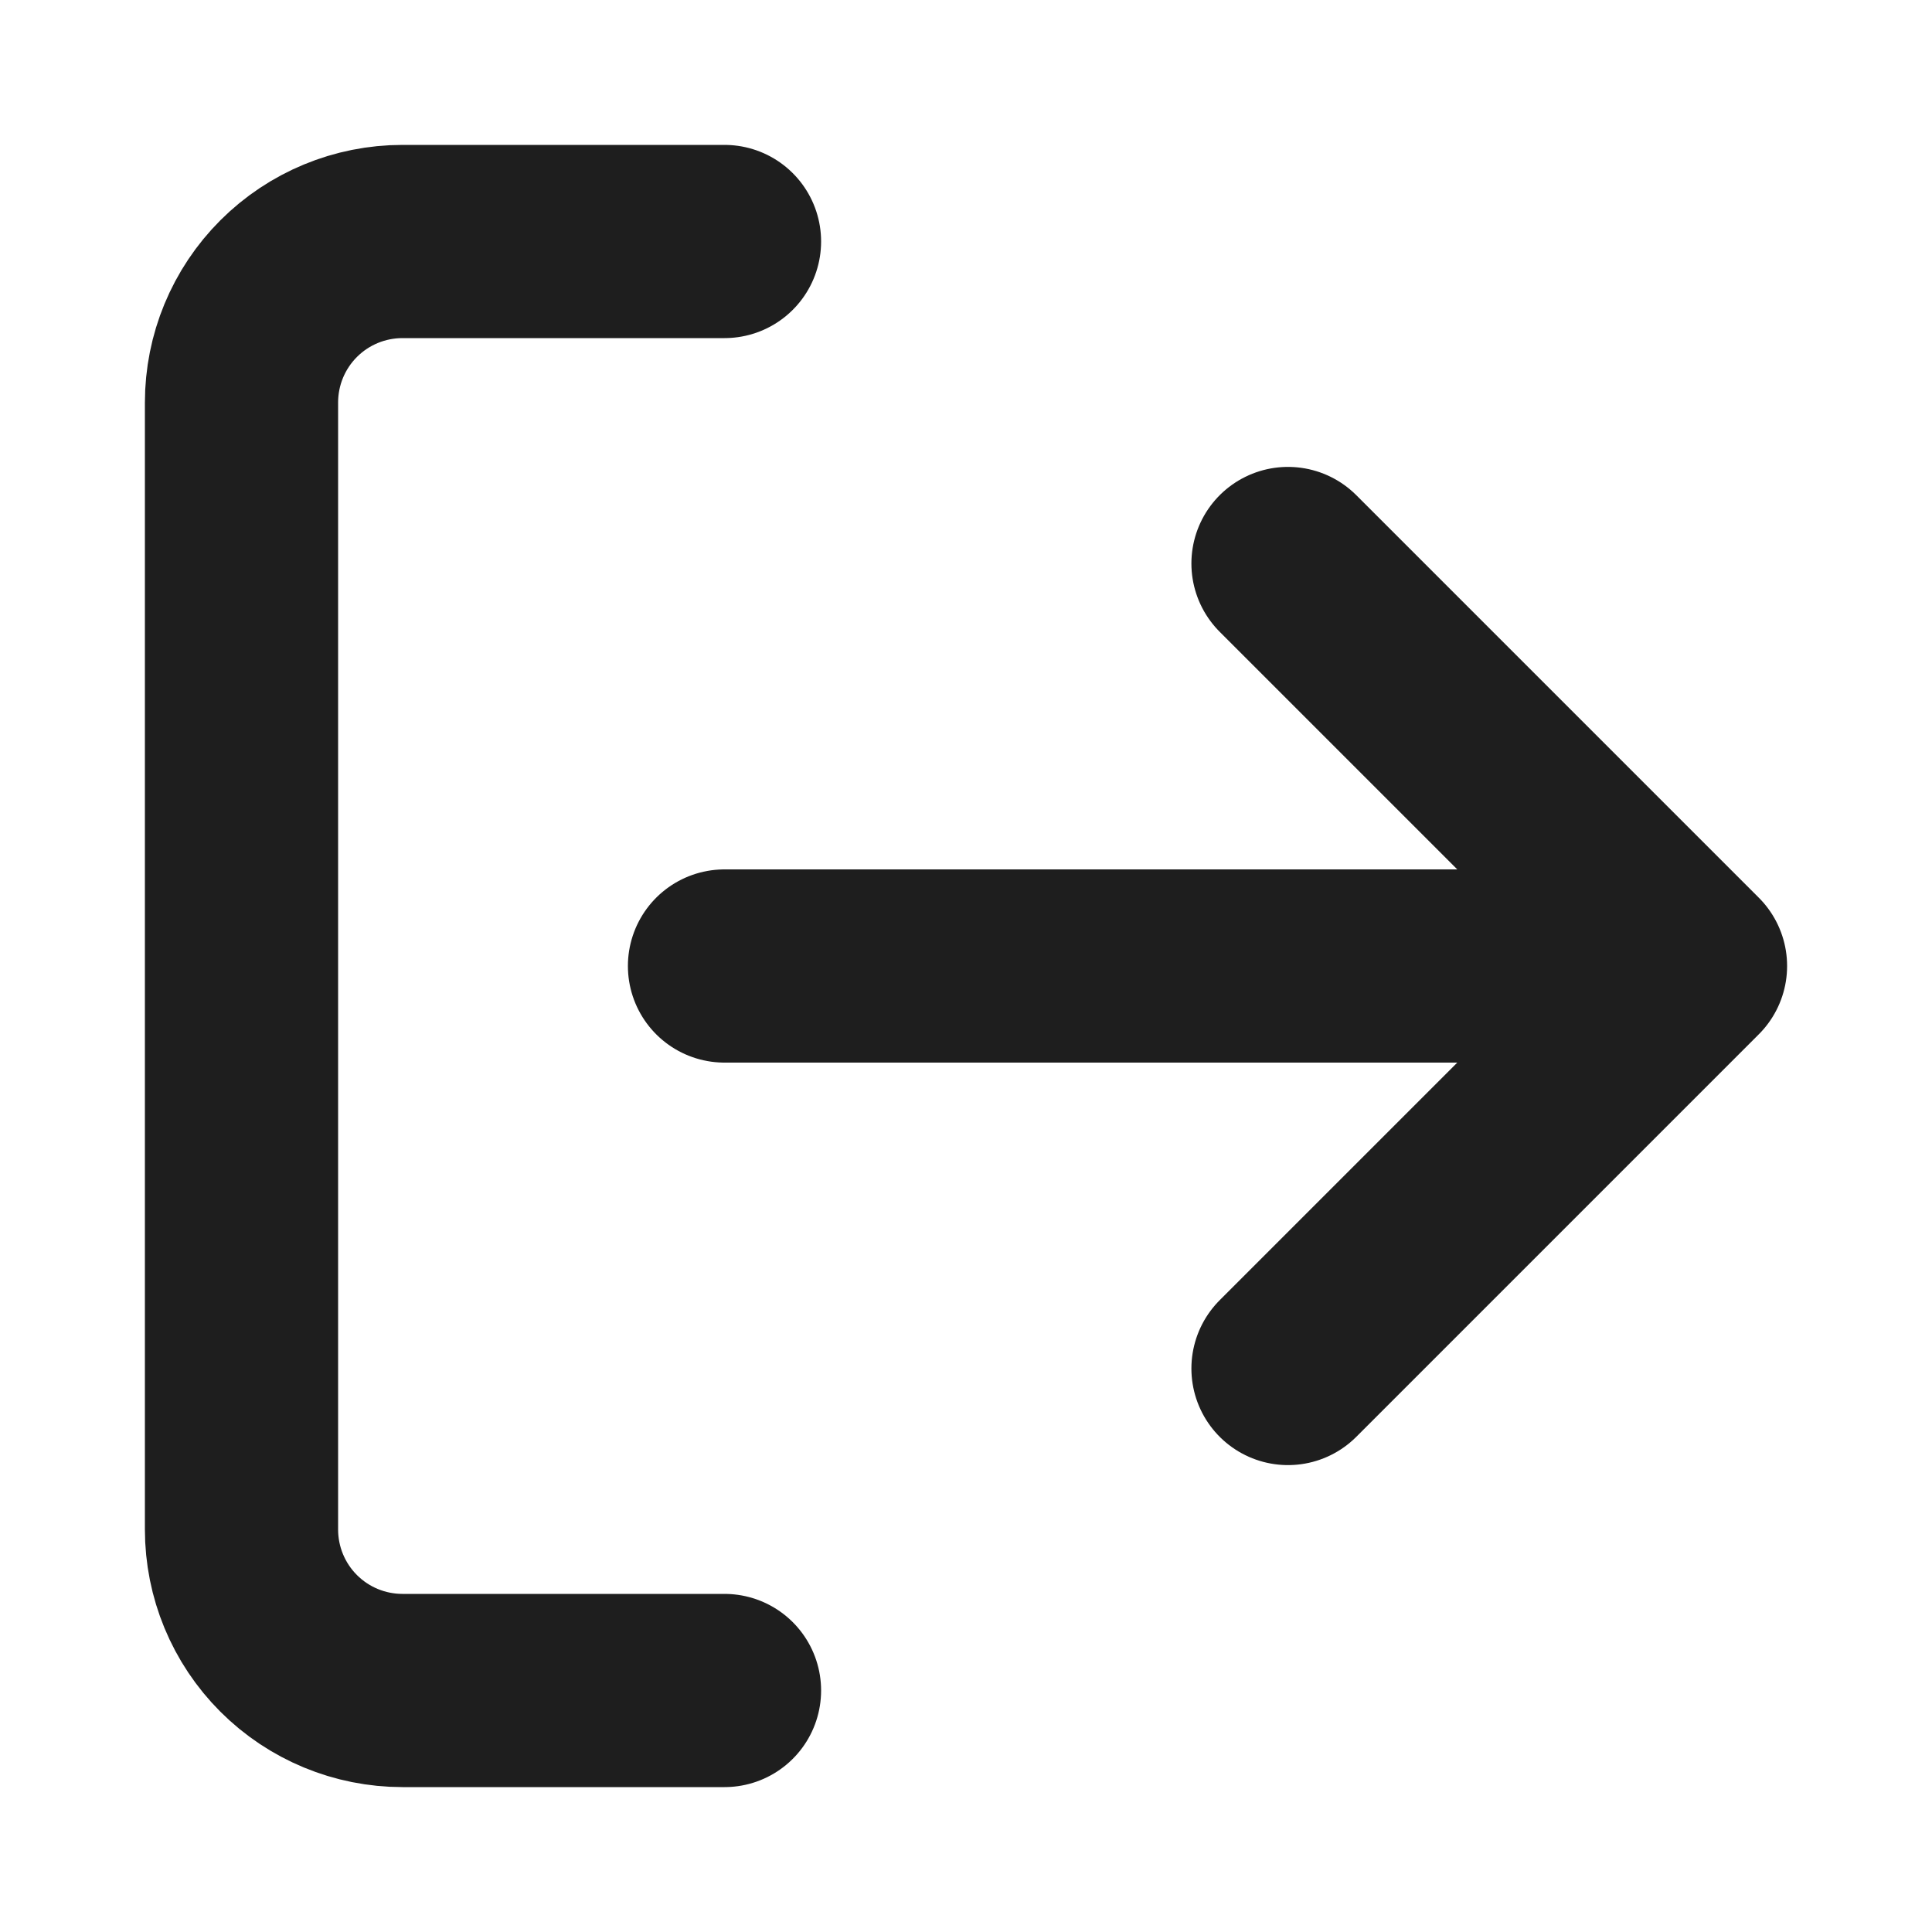
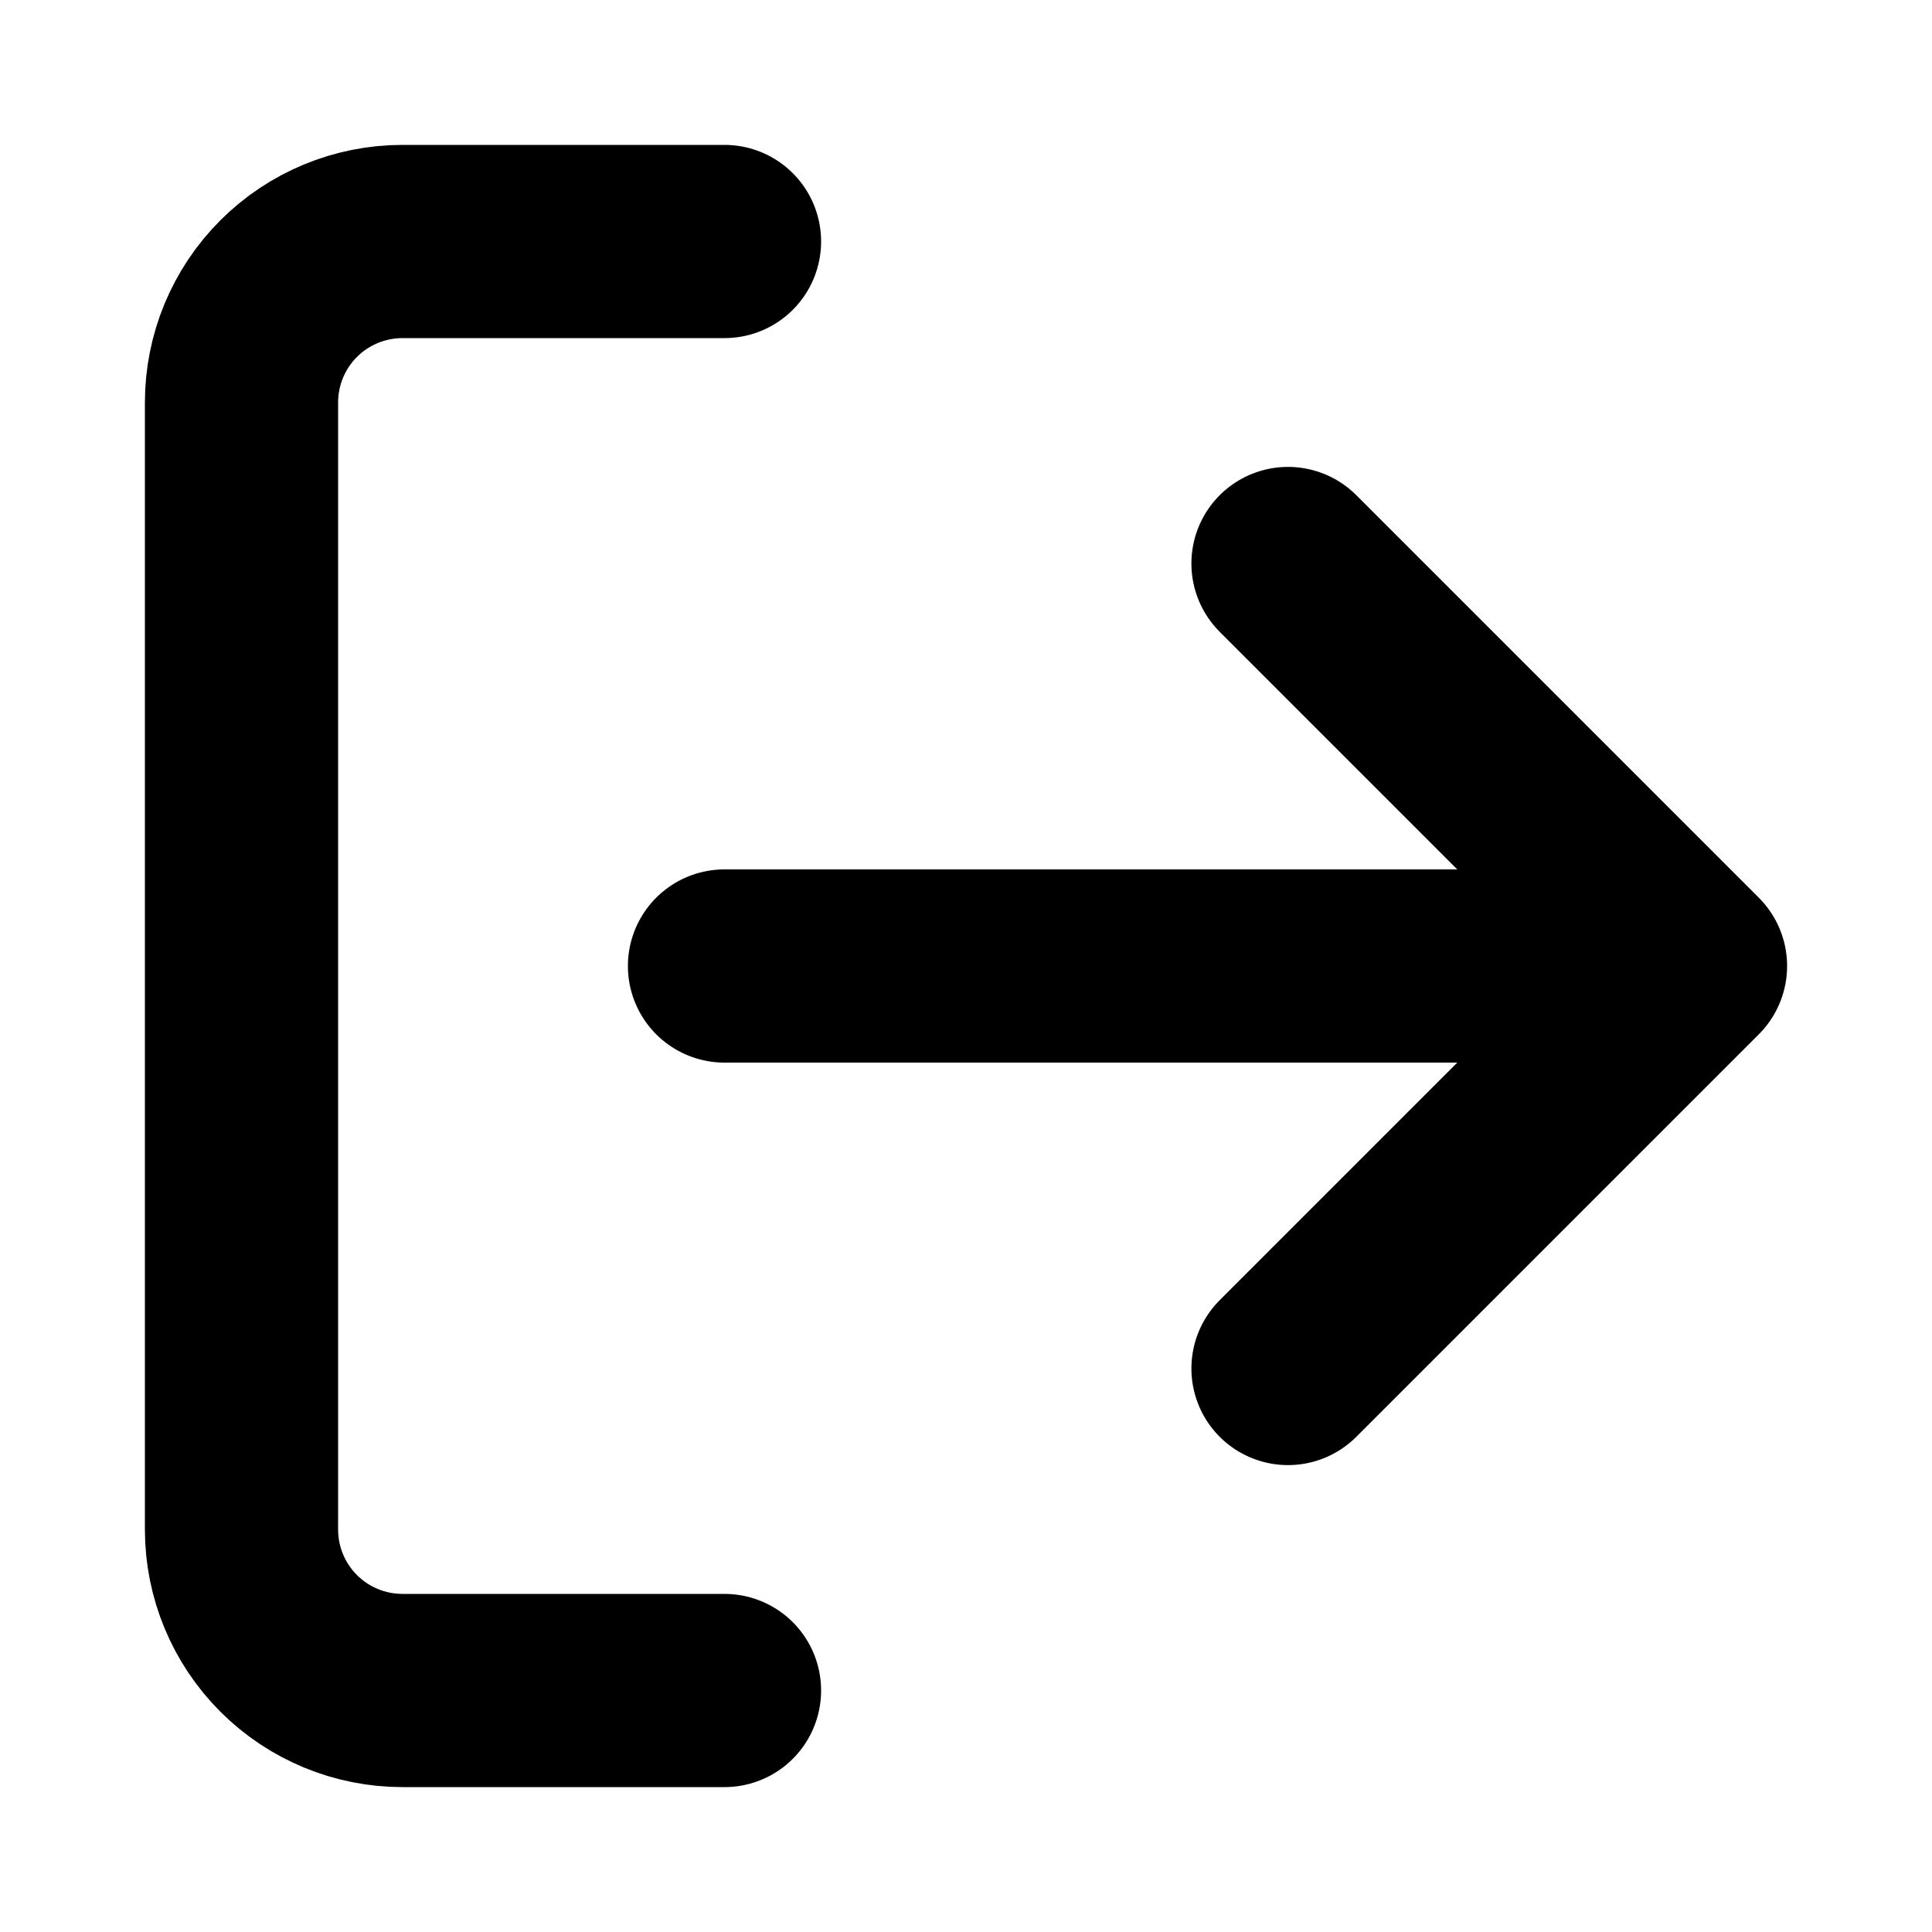
<svg xmlns="http://www.w3.org/2000/svg" width="30" height="30" viewBox="0 0 30 30" fill="none">
-   <path d="M11.25 26.25H6.25C5.587 26.25 4.951 25.987 4.482 25.518C4.013 25.049 3.75 24.413 3.75 23.75V6.25C3.75 5.587 4.013 4.951 4.482 4.482C4.951 4.013 5.587 3.75 6.25 3.75H11.25M20 21.25L26.25 15M26.25 15L20 8.75M26.25 15H11.25" stroke="#1E1E1E" stroke-width="3" stroke-linecap="round" stroke-linejoin="round" />
+   <path d="M11.25 26.25H6.25C5.587 26.25 4.951 25.987 4.482 25.518C4.013 25.049 3.75 24.413 3.75 23.75V6.25C3.75 5.587 4.013 4.951 4.482 4.482C4.951 4.013 5.587 3.75 6.25 3.75H11.25M20 21.25L26.25 15M26.25 15L20 8.75M26.25 15H11.25" stroke="currentColor" stroke-width="3" stroke-linecap="round" stroke-linejoin="round" />
</svg>
